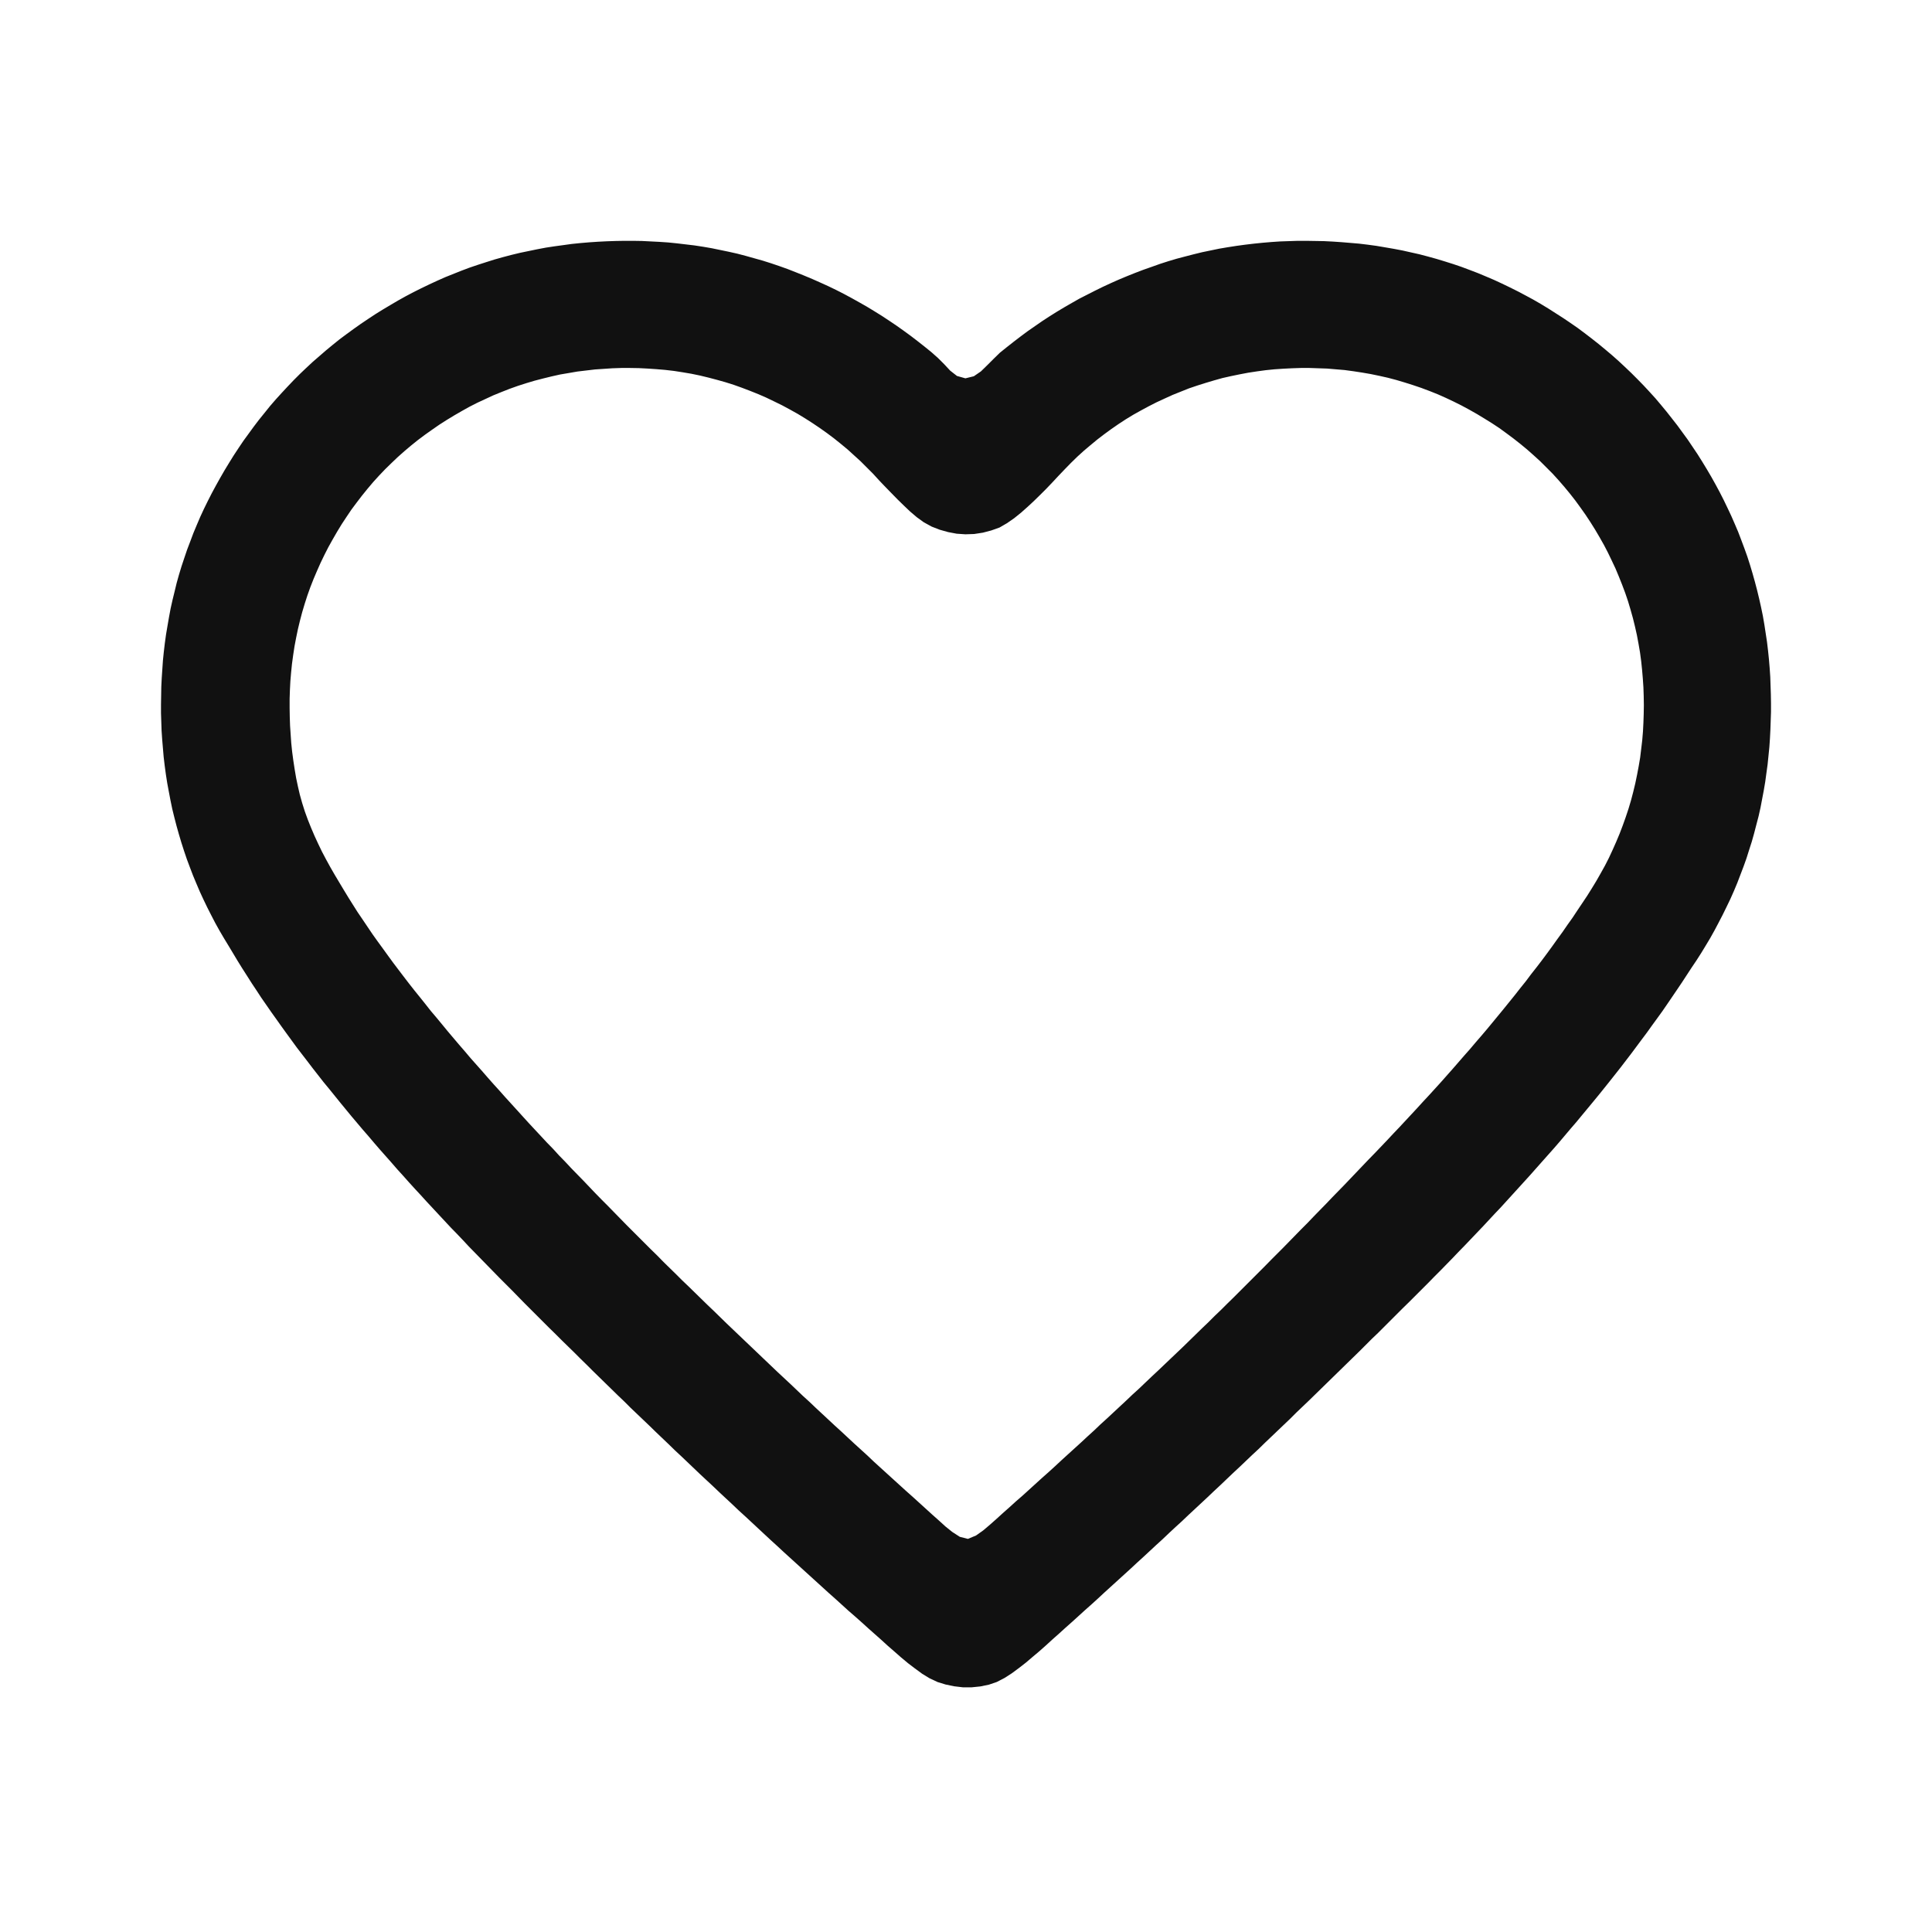
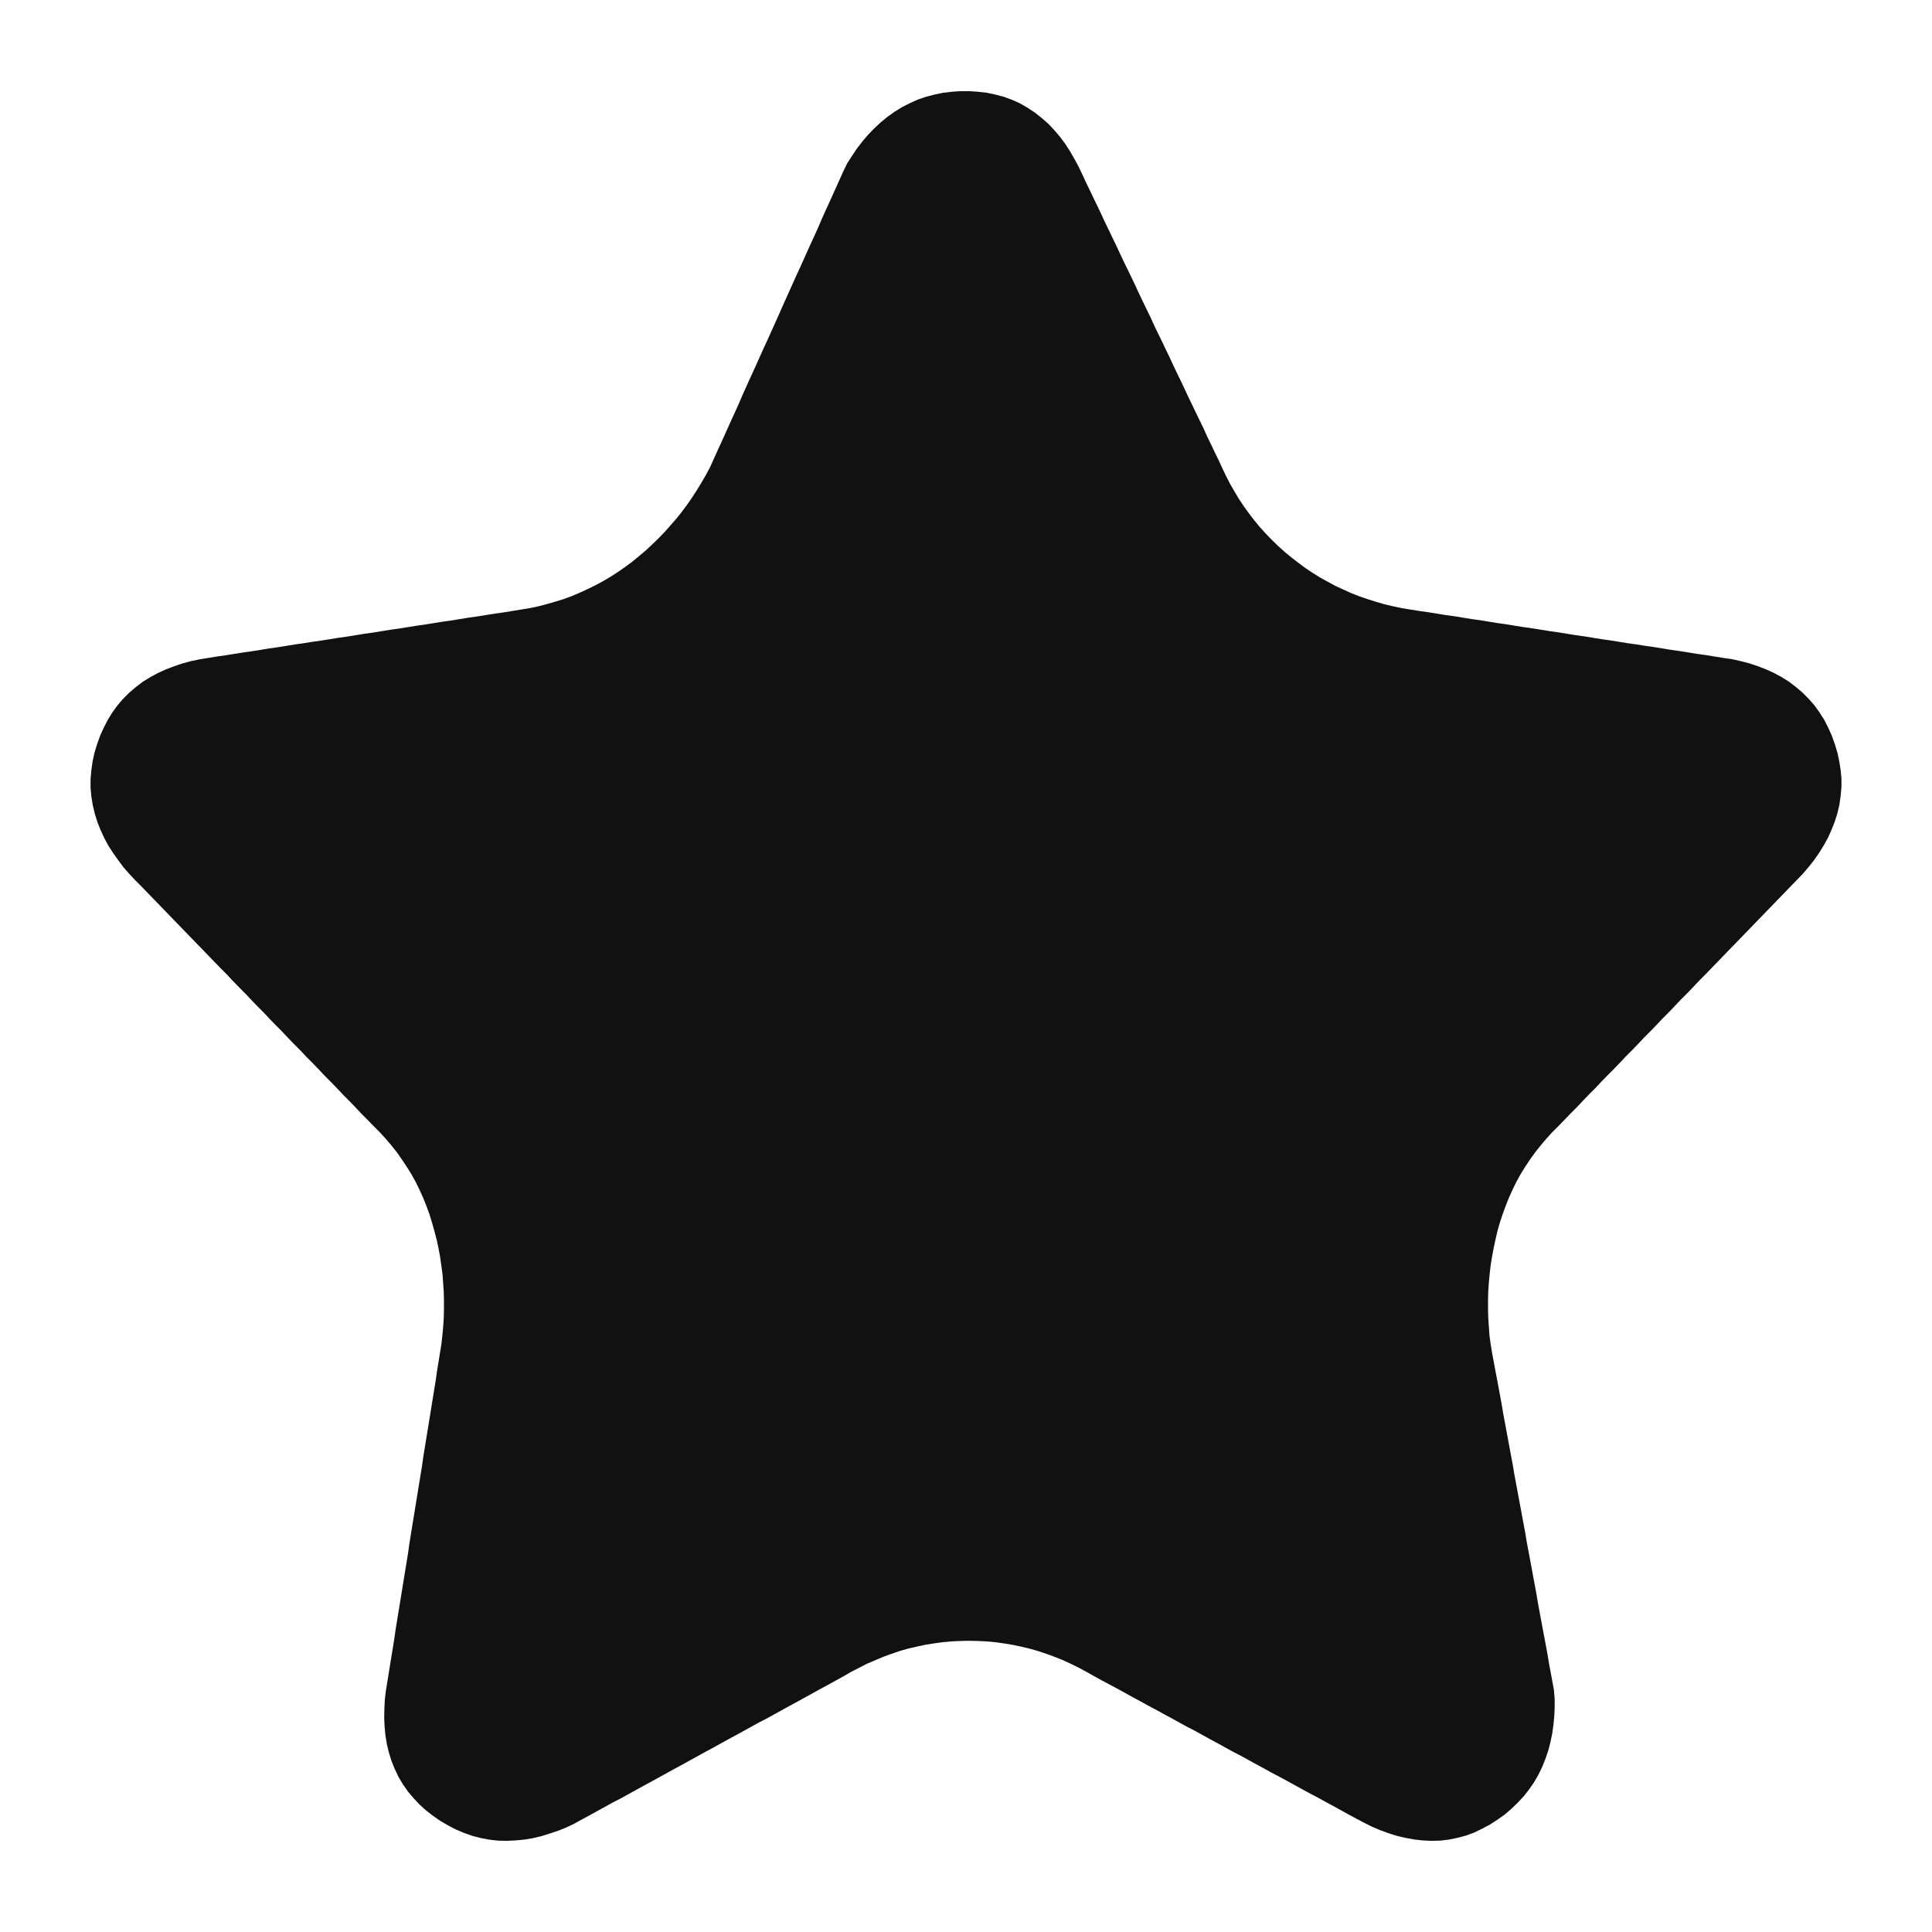
- <svg xmlns="http://www.w3.org/2000/svg" width="22.0" height="22.0" viewBox="0 0 1306.8 1306.8">
-   <path d="M680.9 1071.9L676.3 1068.2L672.0 1064.0L667.8 1059.8L663.5 1055.6L658.7 1052.3L653.0 1050.9L647.3 1052.5L642.7 1056.1L638.7 1060.4L634.5 1064.6L630.0 1068.6L625.3 1072.4L620.6 1076.1L615.9 1079.7L611.1 1083.2L606.3 1086.6L601.4 1089.9L596.4 1093.2L591.4 1096.3L586.3 1099.4L581.2 1102.3L576.0 1105.2L570.8 1108.0L565.5 1110.7L560.1 1113.3L554.8 1115.7L549.4 1118.1L543.9 1120.4L538.4 1122.6L532.8 1124.8L527.2 1126.8L521.6 1128.7L515.9 1130.5L510.2 1132.1L504.5 1133.7L498.8 1135.2L493.0 1136.5L487.2 1137.7L481.4 1138.9L475.6 1139.9L469.7 1140.8L463.8 1141.5L457.9 1142.2L452.0 1142.8L446.1 1143.2L440.2 1143.5L434.3 1143.8L428.3 1143.9L422.3 1143.9L416.4 1143.8L410.5 1143.6L404.6 1143.3L398.6 1142.9L392.7 1142.4L386.8 1141.8L381.0 1141.0L375.1 1140.2L369.2 1139.3L363.4 1138.2L357.6 1137.0L351.8 1135.8L346.0 1134.4L340.3 1132.9L334.6 1131.3L328.9 1129.5L323.3 1127.7L317.7 1125.8L312.1 1123.7L306.6 1121.5L301.1 1119.3L295.7 1116.9L290.3 1114.4L284.9 1111.8L279.7 1109.2L274.4 1106.4L269.2 1103.5L264.1 1100.5L258.9 1097.4L253.9 1094.3L248.9 1091.0L244.0 1087.7L239.2 1084.3L234.4 1080.8L229.7 1077.3L225.1 1073.6L220.5 1069.8L216.0 1065.9L211.5 1062.0L207.2 1058.0L202.9 1053.9L198.7 1049.7L194.6 1045.4L190.6 1041.1L186.6 1036.7L182.7 1032.2L179.0 1027.6L175.2 1022.9L171.7 1018.3L168.2 1013.5L164.7 1008.7L161.4 1003.8L158.1 998.8L155.0 993.8L151.9 988.7L148.9 983.5L146.0 978.3L143.2 973.1L140.5 967.8L137.9 962.5L135.4 957.1L133.1 951.7L130.8 946.2L128.7 940.6L126.6 935.1L124.7 929.5L122.8 923.8L121.1 918.2L119.5 912.5L118.1 906.7L116.7 901.0L115.4 895.2L114.3 889.3L113.3 883.5L112.3 877.6L111.5 871.8L110.8 865.9L110.2 860.0L109.8 854.1L109.4 848.2L109.1 842.3L109.0 836.3L108.9 830.3L108.9 824.4L109.1 818.4L109.3 812.5L109.7 806.6L110.2 800.7L110.7 794.8L111.4 788.9L112.2 783.0L113.1 777.2L114.2 771.3L115.3 765.5L116.5 759.7L117.9 754.0L119.4 748.2L121.0 742.5L122.7 736.8L124.5 731.2L126.4 725.6L128.5 720.0L130.6 714.5L132.9 709.0L135.2 703.6L137.7 698.2L140.3 692.8L143.0 687.5L145.7 682.3L148.6 677.1L151.6 672.0L154.7 666.9L157.7 661.9L160.7 656.9L163.8 651.9L167.0 646.9L170.3 641.7L173.5 636.9L176.7 632.0L180.1 627.1L183.5 622.2L187.0 617.3L190.4 612.5L193.8 607.8L197.3 603.0L200.8 598.2L204.5 593.4L208.2 588.6L211.7 584.0L215.3 579.4L218.9 574.8L222.7 570.2L226.5 565.5L230.3 560.8L234.0 556.3L237.7 551.8L241.5 547.3L245.3 542.8L249.3 538.2L253.2 533.6L257.0 529.2L260.9 524.8L264.8 520.4L268.7 515.9L272.7 511.5L276.7 507.0L280.8 502.5L284.7 498.3L288.6 494.0L292.7 489.6L296.7 485.3L300.8 480.9L304.9 476.5L309.1 472.2L313.1 468.0L317.1 463.7L321.2 459.5L325.3 455.3L329.5 451.0L333.7 446.7L337.9 442.4L342.2 438.1L346.4 433.9L350.5 429.7L354.7 425.4L358.9 421.2L363.1 417.0L367.3 412.8L371.5 408.6L375.7 404.5L379.9 400.3L384.2 396.1L388.4 392.0L392.6 387.8L396.8 383.7L401.0 379.5L405.2 375.4L409.5 371.2L413.7 367.1L418.0 362.9L422.3 358.8L426.5 354.6L430.8 350.5L435.1 346.4L439.4 342.3L443.6 338.2L447.9 334.1L452.2 330.0L456.4 325.9L460.7 321.9L465.0 317.8L469.3 313.7L473.6 309.6L478.0 305.5L482.3 301.5L486.6 297.4L491.0 293.3L495.3 289.3L499.6 285.2L504.0 281.2L508.3 277.2L512.7 273.1L517.0 269.1L521.3 265.1L525.7 261.1L530.0 257.1L534.4 253.1L538.8 249.1L543.2 245.1L547.6 241.1L552.0 237.1L556.4 233.1L560.8 229.1L565.2 225.2L569.6 221.2L574.0 217.2L578.5 213.3L582.9 209.4L587.3 205.4L591.7 201.5L596.1 197.6L600.7 193.4L605.2 189.5L609.4 185.8L614.2 181.8L618.8 178.3L623.7 174.7L628.6 171.7L634.1 169.1L639.6 167.4L645.4 166.2L651.3 165.5L657.2 165.5L663.1 166.1L668.9 167.3L674.2 169.1L679.6 171.9L684.4 175.0L689.4 178.7L693.9 182.2L698.6 186.2L703.0 189.9L707.4 193.8L712.0 198.0L716.4 201.9L720.8 205.9L725.2 209.8L729.6 213.8L734.0 217.8L738.4 221.7L742.8 225.7L747.1 229.7L751.5 233.7L755.9 237.7L760.3 241.7L764.7 245.7L769.1 249.8L773.5 253.8L777.8 257.8L782.1 261.8L786.5 265.8L790.8 269.9L795.1 273.9L799.5 277.9L803.8 282.0L808.1 286.0L812.5 290.1L816.8 294.1L821.1 298.2L825.5 302.3L829.8 306.4L834.1 310.5L838.4 314.5L842.7 318.6L847.0 322.7L851.3 326.7L855.5 330.8L859.8 334.9L864.1 339.0L868.4 343.1L872.7 347.2L876.9 351.4L881.2 355.5L885.5 359.6L889.8 363.8L894.0 367.9L898.3 372.1L902.5 376.2L906.7 380.3L911.0 384.5L915.2 388.6L919.4 392.7L923.6 396.9L927.8 401.1L932.1 405.2L936.3 409.4L940.5 413.6L944.7 417.8L948.9 422.0L953.2 426.2L957.4 430.4L961.6 434.6L965.9 438.9L970.1 443.2L974.3 447.4L978.4 451.6L982.5 455.8L986.5 460.0L990.7 464.3L994.8 468.6L999.0 473.0L1003.1 477.3L1007.1 481.6L1011.1 485.9L1015.1 490.1L1019.1 494.5L1023.2 499.0L1027.2 503.4L1031.2 507.8L1035.2 512.2L1039.0 516.5L1042.9 520.9L1046.9 525.4L1050.9 529.9L1054.8 534.4L1058.6 538.9L1062.4 543.4L1066.2 547.8L1070.0 552.4L1073.9 557.1L1077.7 561.7L1081.4 566.2L1085.1 570.8L1088.7 575.3L1092.5 580.1L1096.2 584.8L1099.8 589.5L1103.4 594.2L1106.9 598.9L1110.4 603.6L1114.0 608.4L1117.5 613.3L1121.0 618.1L1124.4 622.8L1127.7 627.6L1131.1 632.6L1134.5 637.6L1137.8 642.5L1141.0 647.4L1144.2 652.3L1147.5 657.2L1150.7 662.2L1153.8 667.3L1156.8 672.3L1159.7 677.5L1162.5 682.8L1165.2 688.0L1167.8 693.3L1170.4 698.7L1172.8 704.1L1175.1 709.6L1177.2 715.1L1179.3 720.6L1181.3 726.2L1183.1 731.9L1184.9 737.5L1186.5 743.2L1188.0 749.0L1189.5 754.7L1190.8 760.5L1191.9 766.3L1193.0 772.1L1194.0 778.0L1194.8 783.9L1195.6 789.7L1196.2 795.6L1196.8 801.6L1197.2 807.5L1197.5 813.4L1197.7 819.3L1197.9 825.2L1197.9 831.2L1197.8 837.2L1197.6 843.1L1197.4 849.0L1197.0 854.9L1196.5 860.9L1195.9 866.7L1195.2 872.6L1194.3 878.5L1193.4 884.4L1192.4 890.2L1191.2 896.0L1189.9 901.8L1188.5 907.6L1187.0 913.3L1185.4 919.0L1183.7 924.7L1181.9 930.3L1179.9 935.9L1177.8 941.5L1175.7 947.0L1173.4 952.4L1171.0 957.9L1168.5 963.2L1165.9 968.6L1163.2 973.9L1160.4 979.1L1157.5 984.3L1154.5 989.4L1151.4 994.5L1148.2 999.6L1144.9 1004.5L1141.6 1009.4L1138.1 1014.2L1134.6 1019.0L1131.0 1023.6L1127.3 1028.3L1123.5 1032.9L1119.7 1037.4L1115.7 1041.8L1111.7 1046.1L1107.5 1050.4L1103.4 1054.5L1099.1 1058.6L1094.7 1062.7L1090.3 1066.6L1085.8 1070.4L1081.2 1074.2L1076.5 1077.9L1071.8 1081.5L1067.1 1085.0L1062.2 1088.4L1057.3 1091.7L1052.3 1094.9L1047.3 1098.1L1042.2 1101.2L1037.0 1104.2L1031.8 1107.0L1026.5 1109.8L1021.3 1112.4L1015.9 1115.0L1010.5 1117.5L1005.1 1119.8L999.6 1122.1L994.1 1124.2L988.5 1126.3L982.9 1128.2L977.2 1130.0L971.6 1131.7L965.8 1133.3L960.1 1134.8L954.3 1136.1L948.5 1137.4L942.7 1138.5L936.9 1139.5L931.0 1140.5L925.1 1141.3L919.3 1142.0L913.4 1142.5L907.4 1143.0L901.5 1143.4L895.6 1143.7L889.7 1143.8L883.7 1143.9L877.8 1143.9L871.8 1143.7L865.9 1143.5L860.0 1143.1L854.1 1142.6L848.2 1142.0L842.3 1141.3L836.4 1140.5L830.6 1139.6L824.7 1138.6L818.9 1137.4L813.1 1136.2L807.4 1134.8L801.6 1133.3L795.9 1131.8L790.2 1130.1L784.6 1128.3L779.0 1126.3L773.3 1124.3L767.8 1122.2L762.3 1120.0L756.8 1117.7L751.4 1115.3L746.0 1112.8L740.7 1110.2L735.4 1107.5L730.1 1104.8L725.0 1101.9L719.8 1098.9L714.8 1095.9L709.7 1092.7L704.8 1089.5L699.9 1086.1L695.0 1082.7L690.3 1079.2L685.6 1075.6L680.9 1071.9ZM1111.9 829.9L1111.8 823.9L1111.6 818.0L1111.3 812.1L1110.8 806.1L1110.1 800.2L1109.4 794.4L1108.4 788.5L1107.3 782.7L1106.1 776.9L1104.7 771.1L1103.2 765.4L1101.5 759.7L1099.6 754.0L1097.6 748.4L1095.5 742.9L1093.2 737.4L1090.8 732.0L1088.3 726.6L1085.6 721.3L1082.7 716.1L1079.8 711.0L1076.7 705.9L1073.5 700.8L1070.3 696.0L1067.0 691.1L1063.7 686.1L1060.2 681.2L1056.9 676.4L1053.4 671.6L1049.9 666.7L1046.4 661.9L1042.9 657.2L1039.3 652.5L1035.6 647.8L1032.0 643.0L1028.3 638.4L1024.7 633.8L1020.9 629.1L1017.1 624.4L1013.4 619.9L1009.7 615.4L1005.9 610.8L1002.0 606.2L998.1 601.7L994.3 597.2L990.4 592.8L986.5 588.3L982.5 583.7L978.6 579.3L974.7 574.9L970.7 570.5L966.7 566.1L962.6 561.7L958.6 557.3L954.6 553.0L950.6 548.7L946.5 544.3L942.4 540.0L938.2 535.5L934.0 531.1L929.8 526.7L925.6 522.4L921.5 518.1L917.4 513.8L913.3 509.5L909.3 505.3L905.2 501.1L901.2 497.0L897.1 492.7L892.8 488.3L888.6 484.0L884.4 479.6L880.2 475.4L876.1 471.2L872.0 467.0L867.9 462.8L863.8 458.7L859.7 454.6L855.4 450.2L851.1 445.9L846.8 441.6L842.6 437.4L838.4 433.2L834.3 429.1L830.1 425.0L826.1 421.0L821.7 416.8L817.4 412.5L813.0 408.3L808.7 404.1L804.5 400.0L800.3 395.9L796.1 391.9L792.0 388.0L787.7 383.9L783.4 379.8L779.0 375.7L774.7 371.6L770.4 367.5L766.0 363.5L761.7 359.4L757.4 355.4L753.0 351.3L748.7 347.3L744.3 343.3L740.0 339.2L735.6 335.2L731.3 331.2L726.9 327.2L722.5 323.2L718.1 319.2L713.7 315.1L709.3 311.1L704.9 307.2L700.5 303.2L696.1 299.2L691.7 295.2L687.2 291.3L682.8 287.3L678.4 283.4L674.0 279.4L669.6 275.5L665.0 271.6L660.2 268.2L654.7 265.9L649.2 267.3L644.1 270.6L639.5 274.3L635.1 278.3L630.6 282.3L626.2 286.3L621.8 290.3L617.4 294.3L613.0 298.2L608.6 302.2L604.2 306.2L599.8 310.2L595.4 314.2L591.0 318.2L586.7 322.3L582.3 326.3L577.9 330.3L573.6 334.3L569.2 338.4L564.8 342.4L560.5 346.4L556.1 350.5L551.8 354.5L547.5 358.6L543.1 362.6L538.8 366.7L534.5 370.8L530.2 374.8L525.8 378.9L521.5 383.0L517.2 387.1L512.9 391.2L508.6 395.3L504.3 399.4L499.9 403.6L495.6 407.7L491.3 411.8L487.1 415.9L482.9 420.0L478.6 424.1L474.3 428.3L470.0 432.5L465.8 436.6L461.5 440.7L457.4 444.8L453.1 449.0L448.8 453.2L444.6 457.5L440.4 461.6L436.2 465.8L432.1 469.9L427.8 474.2L423.6 478.4L419.4 482.7L415.3 486.9L411.2 491.1L407.0 495.3L402.8 499.6L398.7 503.9L394.6 508.2L390.5 512.4L386.4 516.6L382.3 521.0L378.1 525.3L374.1 529.7L370.0 533.9L366.0 538.2L361.9 542.6L357.8 547.0L353.8 551.4L349.9 555.7L345.9 560.1L341.8 564.6L337.9 569.0L333.9 573.4L330.1 577.7L326.1 582.3L322.1 586.8L318.2 591.2L314.4 595.7L310.5 600.2L306.6 604.8L302.8 609.3L299.1 613.8L295.3 618.4L291.4 623.0L287.7 627.7L284.1 632.2L280.3 636.9L276.6 641.6L273.0 646.3L269.5 650.9L265.8 655.8L262.3 660.6L258.9 665.3L255.4 670.1L251.9 675.0L248.6 679.9L245.3 684.8L241.9 689.8L238.8 694.7L235.6 699.8L232.5 704.9L229.5 709.9L226.4 715.1L223.4 720.3L220.6 725.4L217.8 730.7L215.2 736.1L212.8 741.3L210.4 746.9L208.2 752.4L206.2 757.9L204.4 763.6L202.8 769.3L201.5 774.9L200.3 780.6L199.3 786.5L198.4 792.4L197.6 798.4L197.0 804.2L196.6 810.0L196.2 815.9L196.0 821.9L195.9 828.0L195.9 834.1L196.1 840.1L196.4 846.0L196.9 851.9L197.5 857.8L198.3 863.7L199.2 869.6L200.3 875.4L201.5 881.2L202.9 887.0L204.4 892.7L206.1 898.4L207.9 904.0L209.9 909.6L212.1 915.2L214.4 920.6L216.8 926.0L219.4 931.4L222.1 936.7L225.0 941.9L228.0 947.1L231.1 952.2L234.4 957.2L237.7 962.1L241.2 966.8L244.8 971.5L248.6 976.2L252.4 980.7L256.4 985.1L260.5 989.4L264.7 993.5L269.0 997.6L273.5 1001.6L278.0 1005.4L282.6 1009.1L287.4 1012.7L292.2 1016.1L297.1 1019.5L302.1 1022.7L307.2 1025.8L312.4 1028.8L317.6 1031.7L322.9 1034.4L328.3 1036.9L333.7 1039.4L339.1 1041.6L344.7 1043.8L350.3 1045.8L355.9 1047.6L361.6 1049.3L367.4 1050.8L373.1 1052.2L378.9 1053.5L384.8 1054.5L390.6 1055.5L396.5 1056.2L402.4 1056.9L408.3 1057.3L414.2 1057.7L420.2 1057.9L426.2 1057.9L432.2 1057.8L438.1 1057.5L444.0 1057.1L449.9 1056.6L455.9 1055.9L461.7 1055.0L467.6 1054.0L473.4 1052.8L479.2 1051.4L484.9 1049.9L490.6 1048.3L496.3 1046.5L501.9 1044.5L507.4 1042.4L512.9 1040.2L518.4 1037.8L523.8 1035.2L529.1 1032.6L534.3 1029.8L539.5 1026.9L544.6 1023.8L549.6 1020.6L554.5 1017.3L559.3 1013.9L564.1 1010.3L568.7 1006.6L573.3 1002.8L577.7 998.8L582.1 994.8L586.3 990.6L590.5 986.4L594.7 981.8L598.8 977.5L602.8 973.4L607.1 969.0L611.3 964.9L615.6 960.8L620.2 956.9L624.9 953.5L630.2 950.6L635.6 948.5L641.3 946.9L647.1 945.8L653.0 945.4L658.9 945.6L664.8 946.5L670.5 948.0L676.1 950.0L681.1 952.9L686.0 956.3L690.6 960.0L695.1 964.0L699.3 967.9L703.7 972.2L707.8 976.3L711.9 980.6L716.1 985.1L720.3 989.5L724.4 993.7L728.7 997.9L733.1 1001.9L737.6 1005.7L742.2 1009.5L746.9 1013.1L751.7 1016.6L756.6 1020.0L761.5 1023.2L766.6 1026.3L771.8 1029.2L777.0 1032.0L782.3 1034.7L787.7 1037.2L793.2 1039.7L798.7 1041.9L804.2 1044.1L809.8 1046.0L815.5 1047.8L821.2 1049.5L826.9 1051.1L832.7 1052.4L838.5 1053.6L844.3 1054.7L850.2 1055.6L856.1 1056.4L862.0 1057.0L867.9 1057.4L873.8 1057.7L879.8 1057.9L885.8 1057.9L891.8 1057.7L897.7 1057.5L903.6 1057.0L909.5 1056.5L915.4 1055.7L921.3 1054.8L927.1 1053.8L932.9 1052.6L938.7 1051.3L944.4 1049.8L950.1 1048.1L955.8 1046.3L961.4 1044.4L967.0 1042.3L972.5 1040.1L977.9 1037.7L983.2 1035.2L988.6 1032.5L993.8 1029.7L999.1 1026.7L1004.2 1023.6L1009.2 1020.5L1014.2 1017.2L1019.0 1013.7L1023.7 1010.2L1028.4 1006.5L1033.0 1002.7L1037.4 998.8L1041.8 994.8L1046.0 990.6L1050.2 986.4L1054.2 982.0L1058.1 977.5L1061.9 972.9L1065.5 968.3L1069.0 963.5L1072.4 958.7L1075.7 953.7L1078.9 948.6L1081.9 943.5L1084.9 938.2L1087.6 933.0L1090.2 927.6L1092.7 922.3L1095.0 916.8L1097.2 911.3L1099.3 905.7L1101.2 900.1L1102.9 894.4L1104.5 888.7L1105.9 883.0L1107.2 877.2L1108.3 871.3L1109.3 865.5L1110.1 859.5L1110.7 853.7L1111.2 847.8L1111.6 841.9L1111.8 835.9L1111.9 829.9Z" transform="matrix(1.0 0.0 -0.0 -1.0 0.0 1306.8)" fill="#111111" />
+ <svg xmlns="http://www.w3.org/2000/svg" width="22.0" height="22.0" viewBox="0 0 960.0 960.0">
+   <path d="M701.0 302.9L696.6 302.2L692.4 301.3L688.1 300.3L684.0 299.1L679.8 297.8L675.7 296.4L671.6 294.8L667.6 293.0L663.7 291.2L659.8 289.1L656.0 287.0L652.3 284.7L648.7 282.3L645.2 279.7L641.7 277.0L638.3 274.2L635.1 271.3L632.0 268.3L628.9 265.1L626.0 261.9L623.2 258.5L620.6 255.1L618.0 251.5L615.6 247.9L613.4 244.2L611.2 240.4L609.2 236.5L607.3 232.5L605.5 228.6L603.6 224.7L601.7 220.7L599.8 216.8L598.0 212.8L596.1 208.9L594.2 205.0L592.3 201.0L590.4 197.1L588.6 193.2L586.7 189.2L584.8 185.3L582.9 181.3L581.1 177.4L579.2 173.5L577.3 169.5L575.4 165.6L573.5 161.7L571.7 157.7L569.8 153.8L567.9 149.9L566.0 145.9L564.2 142.0L562.3 138.0L560.4 134.1L558.5 130.2L556.6 126.2L554.8 122.3L552.9 118.4L551.0 114.4L549.1 110.5L547.3 106.6L545.4 102.6L543.5 98.7L541.6 94.7L539.7 90.8L537.9 86.9L536.0 82.9L533.9 79.0L531.7 75.2L529.4 71.6L526.8 68.1L524.0 64.8L521.0 61.6L517.7 58.7L514.3 56.0L510.7 53.6L506.9 51.4L502.9 49.6L498.8 48.1L494.6 47.0L490.4 46.1L486.0 45.6L481.7 45.3L477.2 45.3L472.9 45.6L468.6 46.1L464.3 47.0L460.1 48.1L456.0 49.5L452.0 51.3L448.1 53.3L444.4 55.6L440.9 58.1L437.5 60.9L434.3 63.9L431.3 67.0L428.5 70.3L425.8 73.8L423.4 77.4L421.0 81.1L419.1 85.0L417.3 89.0L415.5 93.0L413.7 97.0L411.9 101.0L410.1 104.9L408.3 108.9L406.6 112.9L404.8 116.9L403.0 120.8L401.2 124.8L399.4 128.8L397.6 132.8L395.8 136.7L394.0 140.7L392.2 144.7L390.4 148.7L388.6 152.7L386.9 156.6L385.1 160.6L383.3 164.6L381.5 168.6L379.7 172.5L377.9 176.5L376.1 180.5L374.3 184.5L372.5 188.4L370.7 192.4L368.9 196.4L367.2 200.4L365.4 204.4L363.6 208.3L361.8 212.3L360.0 216.3L358.2 220.3L356.4 224.2L354.6 228.2L352.8 232.2L350.7 236.1L348.5 239.9L346.3 243.5L343.9 247.2L341.4 250.8L338.8 254.3L336.1 257.7L333.2 261.0L330.3 264.3L327.3 267.4L324.2 270.4L321.0 273.4L317.7 276.2L314.3 279.0L310.8 281.6L307.2 284.1L303.5 286.5L299.8 288.7L295.9 290.8L292.0 292.7L288.1 294.5L284.1 296.2L280.0 297.7L275.8 299.0L271.6 300.2L267.4 301.3L263.1 302.2L258.8 302.9L254.5 303.6L250.2 304.3L245.9 304.9L241.5 305.6L237.2 306.3L232.9 306.9L228.6 307.6L224.3 308.3L220.0 308.9L215.7 309.6L211.4 310.3L207.1 310.9L202.8 311.6L198.4 312.3L194.1 312.9L189.8 313.6L185.5 314.3L181.2 314.9L176.9 315.6L172.6 316.3L168.3 316.9L164.0 317.6L159.6 318.3L155.3 318.9L151.0 319.6L146.7 320.2L142.4 320.9L138.1 321.6L133.8 322.2L129.5 322.9L125.2 323.6L120.9 324.2L116.5 324.9L112.2 325.6L107.9 326.2L103.6 326.9L99.3 327.6L94.9 328.5L90.5 329.7L86.4 331.1L82.5 332.6L78.5 334.4L74.6 336.5L70.9 338.8L67.5 341.4L64.2 344.2L61.1 347.3L58.3 350.6L55.7 354.2L53.5 357.8L51.5 361.7L49.7 365.7L48.2 369.9L46.9 374.2L46.0 378.4L45.4 382.7L45.0 387.1L45.0 391.4L45.4 395.8L46.1 400.1L47.1 404.3L48.4 408.5L50.0 412.5L51.8 416.4L53.9 420.3L56.3 424.0L58.8 427.5L61.4 431.0L64.3 434.3L67.3 437.5L70.4 440.6L73.4 443.7L76.5 446.9L79.5 450.0L82.5 453.1L85.6 456.3L88.6 459.4L91.6 462.5L94.7 465.7L97.7 468.8L100.7 471.9L103.8 475.1L106.8 478.2L109.8 481.3L112.9 484.4L115.9 487.6L118.9 490.7L122.0 493.8L125.0 497.0L128.0 500.1L131.1 503.2L134.1 506.4L137.1 509.5L140.2 512.6L143.2 515.8L146.2 518.9L149.3 522.0L152.3 525.2L155.4 528.3L158.4 531.4L161.4 534.6L164.5 537.7L167.5 540.8L170.5 544.0L173.6 547.1L176.6 550.2L179.6 553.4L182.7 556.5L185.7 559.6L188.8 562.7L191.8 566.0L194.6 569.3L197.3 572.7L199.8 576.3L202.2 579.9L204.5 583.6L206.6 587.4L208.5 591.3L210.3 595.3L211.9 599.3L213.4 603.4L214.7 607.6L215.9 611.9L217.0 616.1L217.9 620.3L218.7 624.6L219.3 628.9L219.9 633.3L220.2 637.6L220.5 642.0L220.6 646.3L220.6 650.7L220.5 655.0L220.2 659.4L219.8 663.7L219.3 668.1L218.6 672.4L217.9 676.7L217.2 681.0L216.6 685.3L215.9 689.6L215.2 693.9L214.5 698.2L213.8 702.6L213.1 706.9L212.4 711.2L211.7 715.5L211.0 719.8L210.3 724.1L209.7 728.4L209.0 732.7L208.3 737.0L207.6 741.3L206.9 745.6L206.2 749.9L205.5 754.2L204.8 758.5L204.1 762.8L203.4 767.2L202.8 771.5L202.1 775.8L201.4 780.1L200.7 784.4L200.0 788.7L199.3 793.0L198.6 797.3L197.9 801.6L197.2 805.9L196.5 810.2L195.9 814.5L195.2 818.8L194.5 823.1L193.8 827.4L193.1 831.8L192.4 836.1L191.7 840.4L191.2 844.8L191.0 849.1L190.9 853.5L191.1 857.8L191.5 862.2L192.2 866.5L193.2 870.7L194.5 874.9L196.1 878.9L198.0 882.9L200.2 886.6L202.7 890.2L205.5 893.5L208.5 896.7L211.7 899.6L215.2 902.3L218.8 904.8L222.6 907.0L226.4 909.0L230.4 910.7L234.6 912.2L238.8 913.3L243.0 914.1L247.4 914.6L251.7 914.7L256.1 914.5L260.4 914.1L264.7 913.4L268.9 912.4L273.1 911.1L277.3 909.7L281.3 908.1L285.3 906.2L289.1 904.1L293.0 902.0L296.8 899.9L300.6 897.8L304.4 895.7L308.3 893.7L312.1 891.6L315.9 889.5L319.7 887.4L323.6 885.3L327.4 883.2L331.2 881.1L335.0 879.0L338.9 876.9L342.7 874.8L346.5 872.7L350.3 870.6L354.2 868.5L358.0 866.4L361.8 864.3L365.7 862.2L369.5 860.1L373.3 858.0L377.1 855.9L381.0 853.9L384.8 851.8L388.6 849.7L392.4 847.6L396.3 845.5L400.1 843.4L403.9 841.3L407.7 839.2L411.6 837.1L415.4 835.0L419.2 832.9L423.0 830.7L426.9 828.7L430.8 826.7L434.8 825.0L438.8 823.3L442.9 821.8L447.0 820.4L451.2 819.2L455.5 818.2L459.7 817.3L464.0 816.6L468.3 816.0L472.7 815.6L477.0 815.4L481.4 815.3L485.8 815.4L490.2 815.6L494.5 816.0L498.8 816.6L503.1 817.3L507.4 818.2L511.6 819.2L515.8 820.4L520.0 821.8L524.1 823.3L528.1 824.9L532.0 826.7L535.9 828.6L539.8 830.7L543.7 832.9L547.5 835.0L551.3 837.0L555.2 839.1L559.0 841.2L562.8 843.3L566.7 845.4L570.5 847.5L574.3 849.5L578.1 851.6L582.0 853.7L585.8 855.8L589.6 857.9L593.5 859.9L597.3 862.0L601.1 864.1L605.0 866.2L608.8 868.3L612.6 870.4L616.5 872.4L620.3 874.5L624.1 876.6L628.0 878.7L631.8 880.8L635.6 882.8L639.5 884.9L643.3 887.0L647.1 889.1L651.0 891.2L654.8 893.2L658.6 895.3L662.5 897.4L666.3 899.5L670.1 901.6L674.0 903.7L677.8 905.7L681.8 907.7L685.8 909.4L689.9 910.9L694.0 912.2L698.2 913.2L702.6 914.0L706.9 914.5L711.2 914.7L715.6 914.6L719.9 914.1L724.2 913.2L728.4 912.1L732.5 910.6L736.4 908.7L740.2 906.7L743.9 904.3L747.6 901.7L751.0 898.8L754.1 895.8L757.0 892.7L759.7 889.3L762.2 885.7L764.4 881.9L766.3 878.0L767.9 874.0L769.3 869.9L770.4 865.7L771.3 861.3L771.9 857.1L772.3 852.8L772.5 848.5L772.5 844.0L772.1 839.5L771.3 835.2L770.5 830.9L769.7 826.6L769.0 822.3L768.2 818.0L767.4 813.7L766.6 809.5L765.8 805.2L765.0 800.9L764.2 796.6L763.5 792.3L762.7 788.0L761.9 783.7L761.1 779.4L760.3 775.1L759.5 770.8L758.7 766.6L758.0 762.3L757.2 758.0L756.4 753.7L755.6 749.4L754.8 745.1L754.0 740.8L753.2 736.5L752.4 732.2L751.7 727.9L750.9 723.7L750.1 719.4L749.3 715.1L748.5 710.8L747.7 706.5L746.9 702.2L746.2 697.9L745.4 693.6L744.6 689.3L743.8 685.0L743.0 680.8L742.2 676.5L741.4 672.2L740.7 667.9L740.1 663.5L739.8 659.2L739.5 654.8L739.4 650.5L739.4 646.1L739.5 641.7L739.8 637.4L740.2 633.1L740.7 628.7L741.4 624.4L742.2 620.1L743.1 615.9L744.1 611.6L745.3 607.4L746.7 603.2L748.2 599.1L749.8 595.1L751.6 591.1L753.5 587.2L755.6 583.4L757.9 579.7L760.3 576.1L762.9 572.5L765.6 569.1L768.4 565.8L771.3 562.6L774.4 559.5L777.5 556.3L780.5 553.2L783.6 550.1L786.6 546.9L789.6 543.8L792.7 540.7L795.7 537.5L798.7 534.4L801.8 531.3L804.8 528.2L807.8 525.0L810.9 521.9L813.9 518.8L816.9 515.6L820.0 512.5L823.0 509.4L826.0 506.2L829.1 503.1L832.1 500.0L835.1 496.8L838.2 493.7L841.2 490.6L844.2 487.4L847.3 484.3L850.3 481.2L853.4 478.0L856.4 474.9L859.4 471.8L862.5 468.6L865.5 465.5L868.5 462.4L871.6 459.2L874.6 456.1L877.6 453.0L880.7 449.8L883.7 446.7L886.7 443.6L889.8 440.4L892.8 437.3L895.8 434.2L898.7 430.8L901.4 427.4L903.9 423.8L906.2 420.1L908.3 416.3L910.1 412.3L911.7 408.2L913.0 404.1L914.0 399.8L914.6 395.5L915.0 391.2L915.0 386.8L914.6 382.5L913.9 378.2L913.0 374.0L911.7 369.7L910.2 365.5L908.4 361.5L906.4 357.6L904.1 354.0L901.6 350.5L898.7 347.2L895.6 344.1L892.3 341.3L888.9 338.7L885.2 336.4L881.3 334.3L877.3 332.5L873.4 331.0L869.2 329.6L864.9 328.5L860.5 327.5L856.2 326.9L851.9 326.2L847.6 325.5L843.2 324.9L838.9 324.2L834.6 323.5L830.3 322.9L826.0 322.2L821.7 321.5L817.4 320.9L813.1 320.2L808.8 319.6L804.4 318.9L800.1 318.2L795.8 317.6L791.5 316.9L787.2 316.2L782.9 315.6L778.6 314.9L774.3 314.2L770.0 313.6L765.7 312.9L761.3 312.2L757.0 311.6L752.7 310.9L748.4 310.2L744.1 309.6L739.8 308.9L735.5 308.2L731.2 307.6L726.9 306.9L722.6 306.2L718.2 305.6L713.9 304.9L709.6 304.2L705.3 303.6L701.0 302.9Z" fill="#111111" />
</svg>
